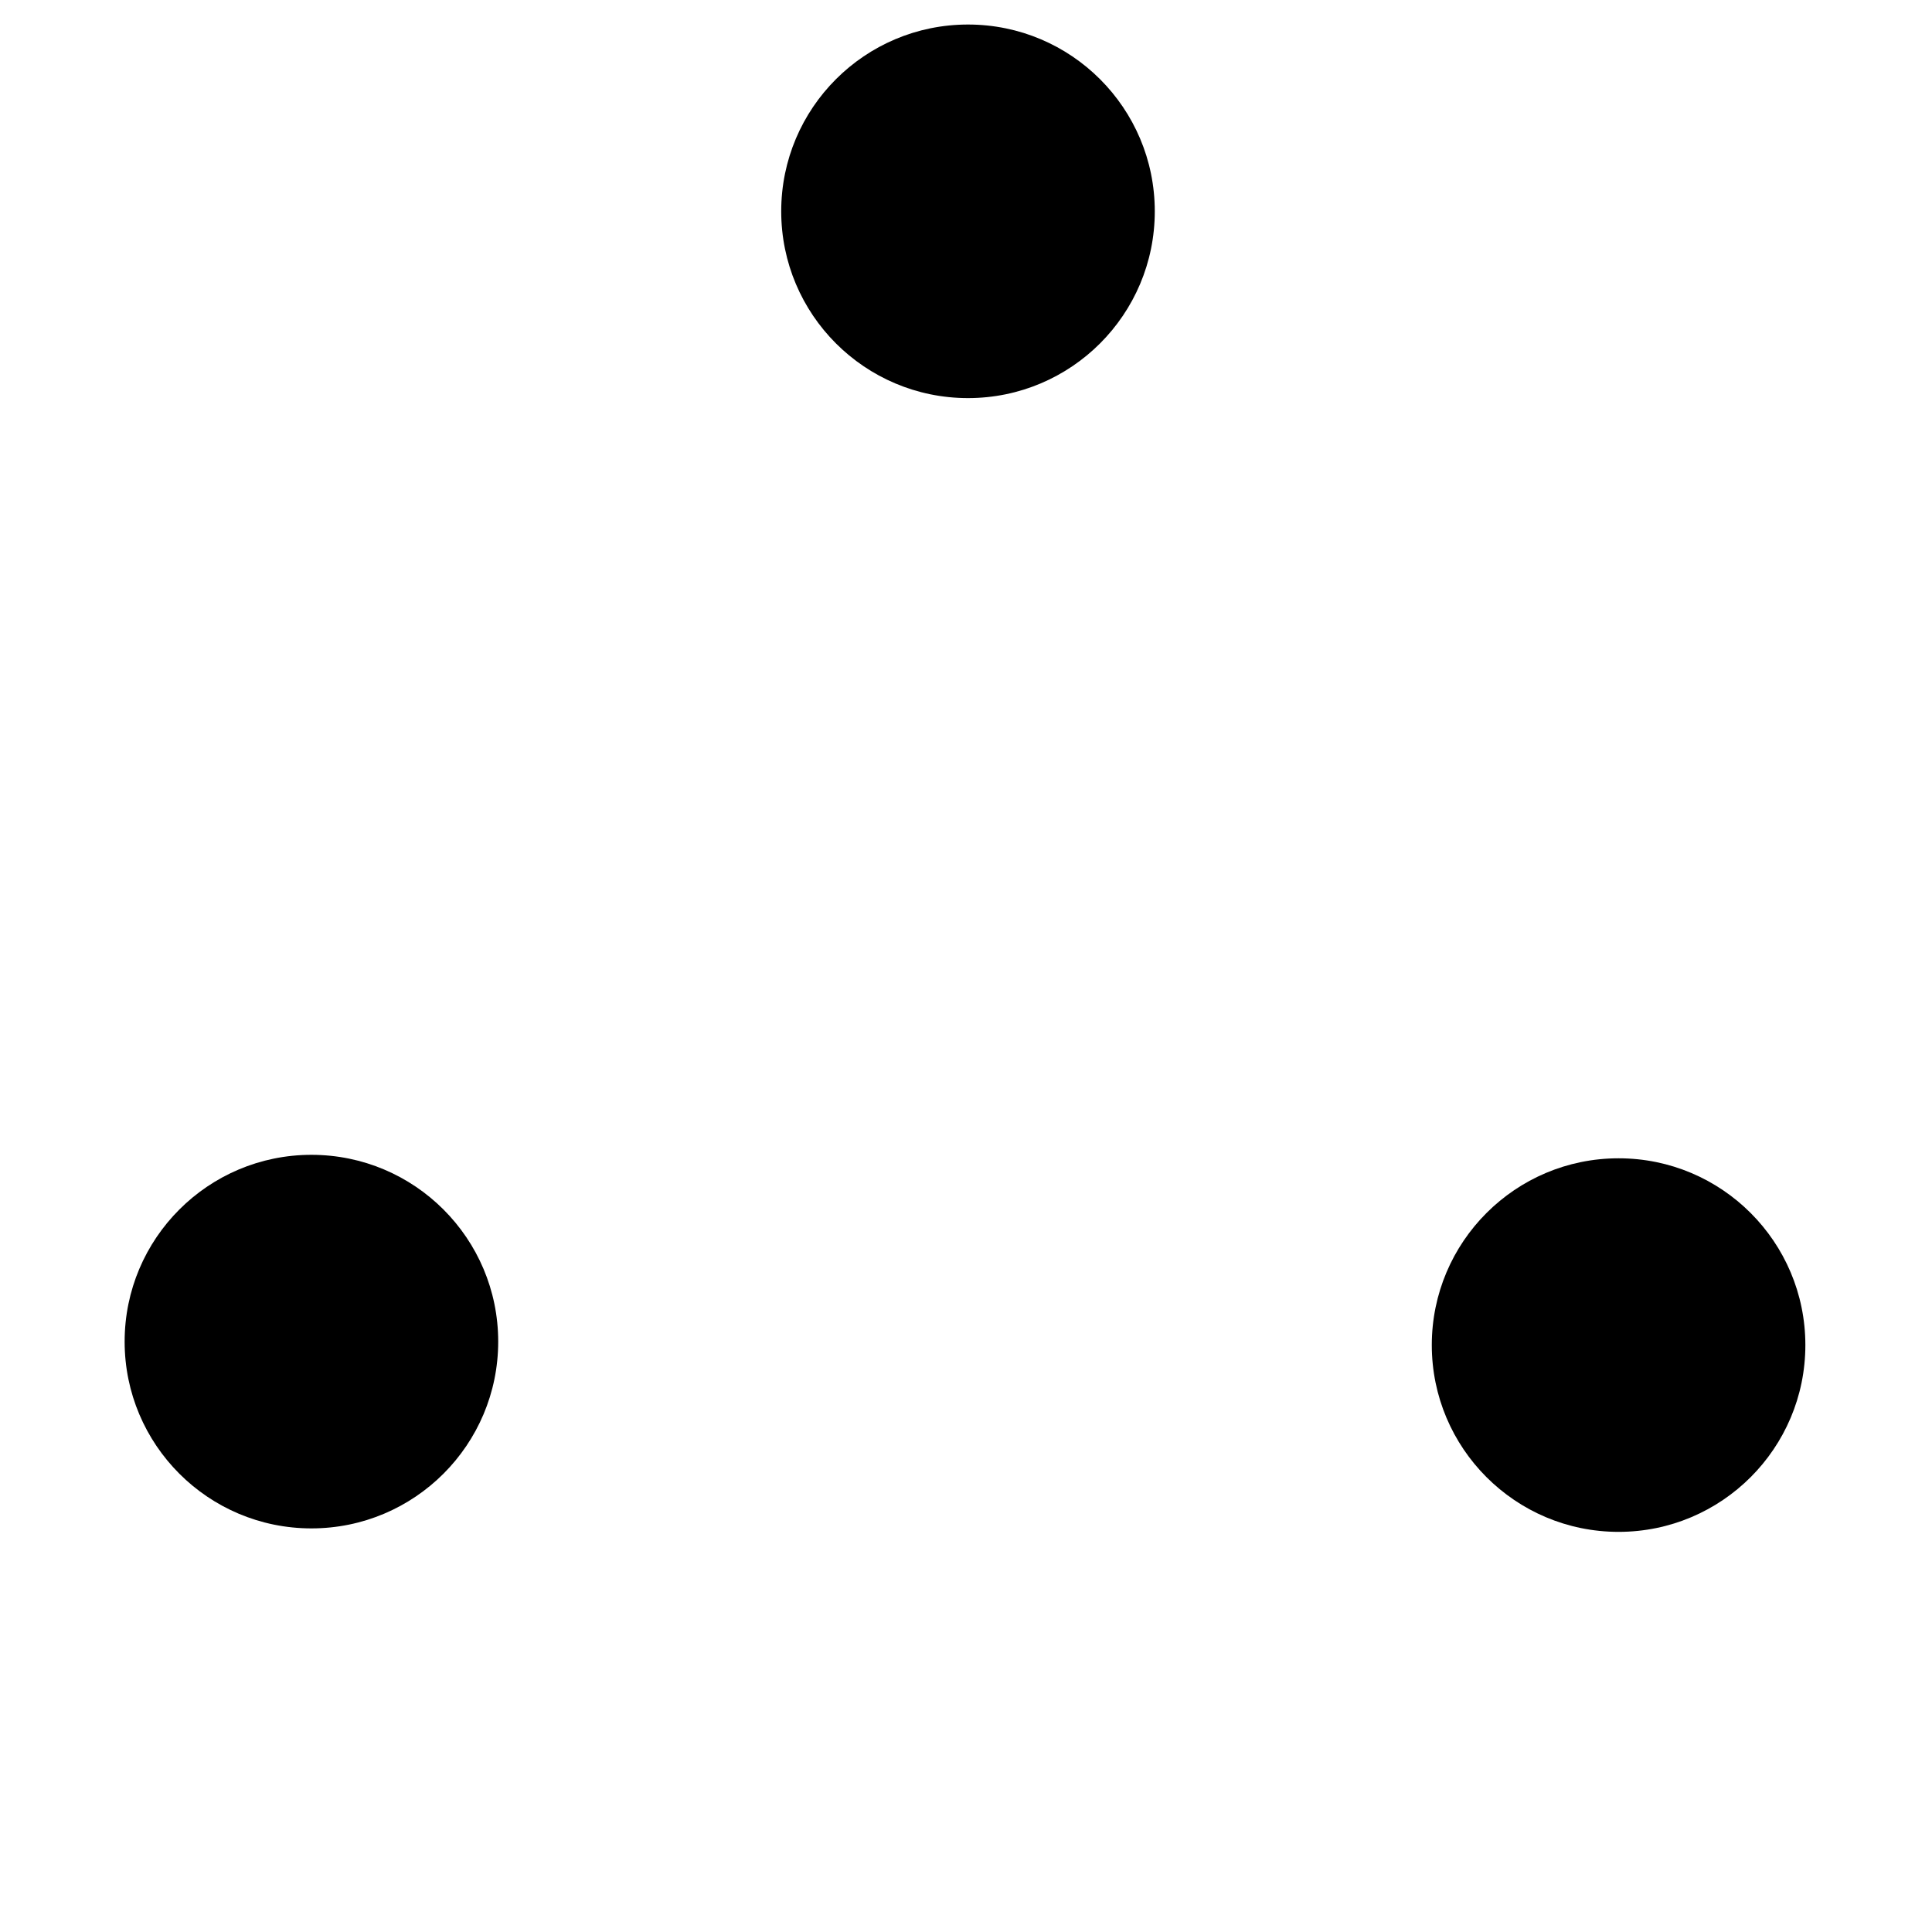
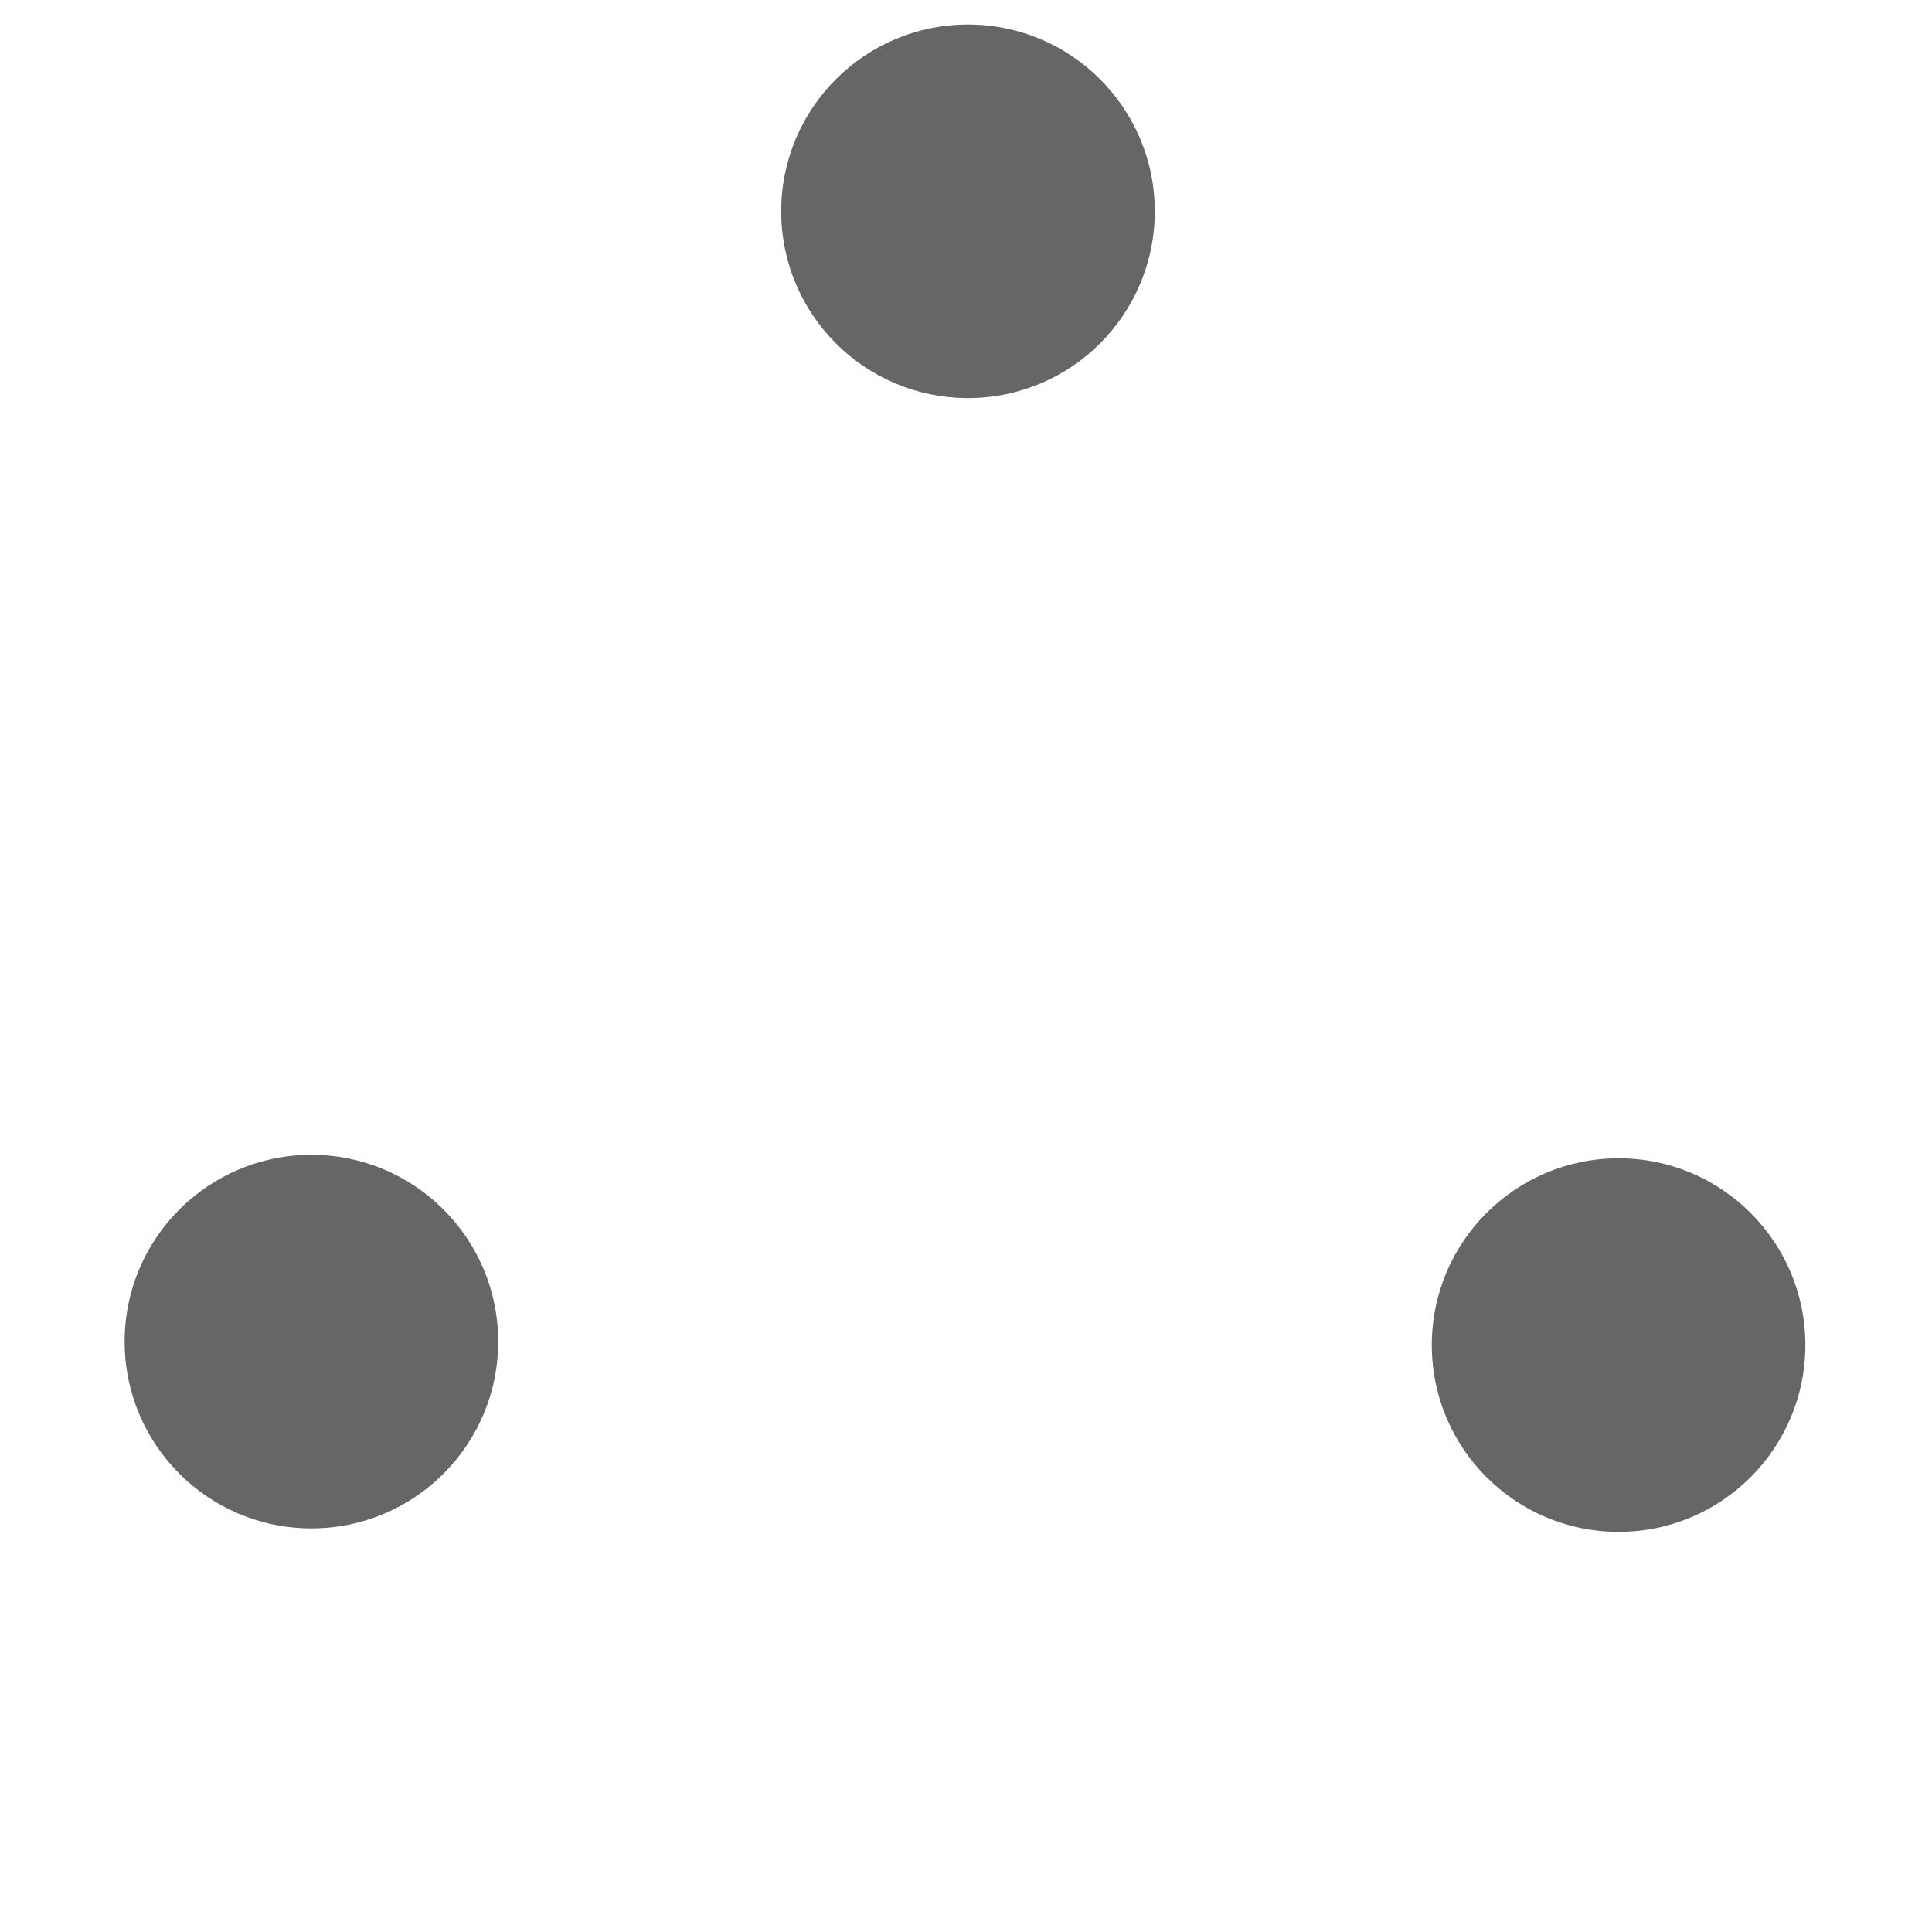
<svg xmlns="http://www.w3.org/2000/svg" viewBox="0 0 512 512" id="el_RWu0H2-fS">
-   <style>@-webkit-keyframes kf_el_faRLTW7jun_an_5Zkfew6nM{0%{-webkit-transform: translate(33.03px, 306.04px) translate(-33.03px, -306.04px) translate(0px, 0px);transform: translate(33.03px, 306.04px) translate(-33.03px, -306.04px) translate(0px, 0px);}50%{-webkit-transform: translate(33.03px, 306.04px) translate(-33.03px, -306.04px) translate(345px, -200px);transform: translate(33.03px, 306.04px) translate(-33.03px, -306.04px) translate(345px, -200px);}100%{-webkit-transform: translate(33.03px, 306.04px) translate(-33.03px, -306.04px) translate(0px, 0px);transform: translate(33.03px, 306.04px) translate(-33.03px, -306.04px) translate(0px, 0px);}}@keyframes kf_el_faRLTW7jun_an_5Zkfew6nM{0%{-webkit-transform: translate(33.03px, 306.04px) translate(-33.03px, -306.04px) translate(0px, 0px);transform: translate(33.03px, 306.04px) translate(-33.03px, -306.04px) translate(0px, 0px);}50%{-webkit-transform: translate(33.03px, 306.04px) translate(-33.03px, -306.04px) translate(345px, -200px);transform: translate(33.03px, 306.04px) translate(-33.03px, -306.04px) translate(345px, -200px);}100%{-webkit-transform: translate(33.03px, 306.04px) translate(-33.03px, -306.04px) translate(0px, 0px);transform: translate(33.03px, 306.04px) translate(-33.03px, -306.04px) translate(0px, 0px);}}@-webkit-keyframes kf_el_2j7iuoIX9U_an_WBU_bdU7s{0%{-webkit-transform: translate(379.44px, 306.96px) translate(-379.44px, -306.96px) translate(0px, 0px);transform: translate(379.44px, 306.96px) translate(-379.44px, -306.96px) translate(0px, 0px);}50%{-webkit-transform: translate(379.44px, 306.96px) translate(-379.44px, -306.96px) translate(-345px, -200px);transform: translate(379.44px, 306.96px) translate(-379.44px, -306.96px) translate(-345px, -200px);}100%{-webkit-transform: translate(379.44px, 306.96px) translate(-379.44px, -306.96px) translate(0px, 0px);transform: translate(379.44px, 306.96px) translate(-379.44px, -306.96px) translate(0px, 0px);}}@keyframes kf_el_2j7iuoIX9U_an_WBU_bdU7s{0%{-webkit-transform: translate(379.44px, 306.96px) translate(-379.44px, -306.96px) translate(0px, 0px);transform: translate(379.44px, 306.96px) translate(-379.44px, -306.96px) translate(0px, 0px);}50%{-webkit-transform: translate(379.44px, 306.96px) translate(-379.44px, -306.96px) translate(-345px, -200px);transform: translate(379.44px, 306.96px) translate(-379.44px, -306.96px) translate(-345px, -200px);}100%{-webkit-transform: translate(379.44px, 306.96px) translate(-379.44px, -306.96px) translate(0px, 0px);transform: translate(379.44px, 306.96px) translate(-379.44px, -306.96px) translate(0px, 0px);}}@-webkit-keyframes kf_el_swRckASs-Q_an_B_4QiUHFE{0%{-webkit-transform: translate(256.53px, 56px) translate(-256.53px, -56px) translate(0px, 0px);transform: translate(256.53px, 56px) translate(-256.53px, -56px) translate(0px, 0px);}50%{-webkit-transform: translate(256.53px, 56px) translate(-256.53px, -56px) translate(0px, 400px);transform: translate(256.53px, 56px) translate(-256.53px, -56px) translate(0px, 400px);}100%{-webkit-transform: translate(256.53px, 56px) translate(-256.53px, -56px) translate(0px, 0px);transform: translate(256.53px, 56px) translate(-256.53px, -56px) translate(0px, 0px);}}@keyframes kf_el_swRckASs-Q_an_B_4QiUHFE{0%{-webkit-transform: translate(256.53px, 56px) translate(-256.53px, -56px) translate(0px, 0px);transform: translate(256.53px, 56px) translate(-256.53px, -56px) translate(0px, 0px);}50%{-webkit-transform: translate(256.53px, 56px) translate(-256.53px, -56px) translate(0px, 400px);transform: translate(256.53px, 56px) translate(-256.53px, -56px) translate(0px, 400px);}100%{-webkit-transform: translate(256.53px, 56px) translate(-256.53px, -56px) translate(0px, 0px);transform: translate(256.53px, 56px) translate(-256.53px, -56px) translate(0px, 0px);}}#el_RWu0H2-fS *{-webkit-animation-duration: 2s;animation-duration: 2s;-webkit-animation-iteration-count: infinite;animation-iteration-count: infinite;-webkit-animation-timing-function: cubic-bezier(0, 0, 1, 1);animation-timing-function: cubic-bezier(0, 0, 1, 1);}#el_r88fQPinQg{fill: none;stroke: #000;stroke-miterlimit: 10;visibility: hidden;}#el_aNXc-8GXQ8{fill: none;stroke: #000;stroke-miterlimit: 10;visibility: hidden;}#el_ZpU--QFIoN{fill: none;stroke: #000;stroke-miterlimit: 10;visibility: hidden;}#el_swRckASs-Q_an_B_4QiUHFE{-webkit-animation-fill-mode: backwards;animation-fill-mode: backwards;-webkit-transform: translate(256.53px, 56px) translate(-256.53px, -56px) translate(0px, 0px);transform: translate(256.53px, 56px) translate(-256.53px, -56px) translate(0px, 0px);-webkit-animation-name: kf_el_swRckASs-Q_an_B_4QiUHFE;animation-name: kf_el_swRckASs-Q_an_B_4QiUHFE;-webkit-animation-timing-function: cubic-bezier(0.42, 0, 0.58, 1);animation-timing-function: cubic-bezier(0.42, 0, 0.58, 1);}#el_2j7iuoIX9U_an_WBU_bdU7s{-webkit-animation-fill-mode: backwards;animation-fill-mode: backwards;-webkit-transform: translate(379.44px, 306.96px) translate(-379.44px, -306.96px) translate(0px, 0px);transform: translate(379.44px, 306.96px) translate(-379.44px, -306.96px) translate(0px, 0px);-webkit-animation-name: kf_el_2j7iuoIX9U_an_WBU_bdU7s;animation-name: kf_el_2j7iuoIX9U_an_WBU_bdU7s;-webkit-animation-timing-function: cubic-bezier(0.42, 0, 0.58, 1);animation-timing-function: cubic-bezier(0.42, 0, 0.58, 1);}#el_faRLTW7jun_an_5Zkfew6nM{-webkit-animation-fill-mode: backwards;animation-fill-mode: backwards;-webkit-transform: translate(33.03px, 306.04px) translate(-33.03px, -306.04px) translate(0px, 0px);transform: translate(33.03px, 306.04px) translate(-33.03px, -306.04px) translate(0px, 0px);-webkit-animation-name: kf_el_faRLTW7jun_an_5Zkfew6nM;animation-name: kf_el_faRLTW7jun_an_5Zkfew6nM;-webkit-animation-timing-function: cubic-bezier(0.42, 0, 0.58, 1);animation-timing-function: cubic-bezier(0.42, 0, 0.58, 1);}#el_bLM9tiB7TC{visibility: hidden;}#el_ZsNcvyFO9N{visibility: hidden;}#el_DyqpWx5fWD{visibility: hidden;}</style>
+   <style>@-webkit-keyframes kf_el_swRckASs-Q_an_lWU_pFPgL{0%{-webkit-transform: translate(256.53px, 56px) scale(1, 1) translate(-256.53px, -56px);transform: translate(256.53px, 56px) scale(1, 1) translate(-256.53px, -56px);}25%{-webkit-transform: translate(256.53px, 56px) scale(1.5, 1.5) translate(-256.53px, -56px);transform: translate(256.53px, 56px) scale(1.5, 1.5) translate(-256.53px, -56px);}50%{-webkit-transform: translate(256.53px, 56px) scale(1, 1) translate(-256.53px, -56px);transform: translate(256.53px, 56px) scale(1, 1) translate(-256.53px, -56px);}75%{-webkit-transform: translate(256.53px, 56px) scale(1.5, 1.5) translate(-256.53px, -56px);transform: translate(256.53px, 56px) scale(1.5, 1.5) translate(-256.53px, -56px);}100%{-webkit-transform: translate(256.53px, 56px) scale(1, 1) translate(-256.53px, -56px);transform: translate(256.53px, 56px) scale(1, 1) translate(-256.53px, -56px);}}@keyframes kf_el_swRckASs-Q_an_lWU_pFPgL{0%{-webkit-transform: translate(256.53px, 56px) scale(1, 1) translate(-256.53px, -56px);transform: translate(256.53px, 56px) scale(1, 1) translate(-256.53px, -56px);}25%{-webkit-transform: translate(256.53px, 56px) scale(1.5, 1.5) translate(-256.53px, -56px);transform: translate(256.53px, 56px) scale(1.5, 1.5) translate(-256.53px, -56px);}50%{-webkit-transform: translate(256.53px, 56px) scale(1, 1) translate(-256.53px, -56px);transform: translate(256.53px, 56px) scale(1, 1) translate(-256.53px, -56px);}75%{-webkit-transform: translate(256.53px, 56px) scale(1.5, 1.5) translate(-256.53px, -56px);transform: translate(256.53px, 56px) scale(1.5, 1.5) translate(-256.53px, -56px);}100%{-webkit-transform: translate(256.53px, 56px) scale(1, 1) translate(-256.53px, -56px);transform: translate(256.53px, 56px) scale(1, 1) translate(-256.53px, -56px);}}@-webkit-keyframes kf_el_swRckASs-Q_an_B_4QiUHFE{0%{-webkit-transform: translate(256.53px, 56px) translate(-256.53px, -56px) translate(0px, 0px);transform: translate(256.53px, 56px) translate(-256.53px, -56px) translate(0px, 0px);}50%{-webkit-transform: translate(256.53px, 56px) translate(-256.53px, -56px) translate(0px, 400px);transform: translate(256.53px, 56px) translate(-256.53px, -56px) translate(0px, 400px);}100%{-webkit-transform: translate(256.53px, 56px) translate(-256.53px, -56px) translate(0px, 0px);transform: translate(256.53px, 56px) translate(-256.53px, -56px) translate(0px, 0px);}}@keyframes kf_el_swRckASs-Q_an_B_4QiUHFE{0%{-webkit-transform: translate(256.53px, 56px) translate(-256.53px, -56px) translate(0px, 0px);transform: translate(256.53px, 56px) translate(-256.53px, -56px) translate(0px, 0px);}50%{-webkit-transform: translate(256.53px, 56px) translate(-256.53px, -56px) translate(0px, 400px);transform: translate(256.53px, 56px) translate(-256.53px, -56px) translate(0px, 400px);}100%{-webkit-transform: translate(256.53px, 56px) translate(-256.53px, -56px) translate(0px, 0px);transform: translate(256.53px, 56px) translate(-256.53px, -56px) translate(0px, 0px);}}@-webkit-keyframes kf_el_faRLTW7jun_an_HjgtN8ekH{0%{-webkit-transform: translate(82.53px, 355.54px) scale(1, 1) translate(-82.53px, -355.54px);transform: translate(82.53px, 355.54px) scale(1, 1) translate(-82.53px, -355.54px);}25%{-webkit-transform: translate(82.53px, 355.54px) scale(1.5, 1.5) translate(-82.53px, -355.54px);transform: translate(82.53px, 355.54px) scale(1.5, 1.5) translate(-82.53px, -355.54px);}50%{-webkit-transform: translate(82.53px, 355.54px) scale(1, 1) translate(-82.53px, -355.54px);transform: translate(82.53px, 355.54px) scale(1, 1) translate(-82.53px, -355.54px);}75%{-webkit-transform: translate(82.53px, 355.54px) scale(1.5, 1.5) translate(-82.53px, -355.54px);transform: translate(82.53px, 355.54px) scale(1.5, 1.5) translate(-82.53px, -355.54px);}100%{-webkit-transform: translate(82.53px, 355.54px) scale(1, 1) translate(-82.53px, -355.54px);transform: translate(82.53px, 355.54px) scale(1, 1) translate(-82.53px, -355.54px);}}@keyframes kf_el_faRLTW7jun_an_HjgtN8ekH{0%{-webkit-transform: translate(82.53px, 355.54px) scale(1, 1) translate(-82.53px, -355.54px);transform: translate(82.53px, 355.54px) scale(1, 1) translate(-82.53px, -355.54px);}25%{-webkit-transform: translate(82.53px, 355.54px) scale(1.5, 1.5) translate(-82.53px, -355.54px);transform: translate(82.53px, 355.54px) scale(1.5, 1.5) translate(-82.53px, -355.54px);}50%{-webkit-transform: translate(82.53px, 355.54px) scale(1, 1) translate(-82.53px, -355.54px);transform: translate(82.53px, 355.54px) scale(1, 1) translate(-82.53px, -355.54px);}75%{-webkit-transform: translate(82.53px, 355.54px) scale(1.5, 1.5) translate(-82.53px, -355.54px);transform: translate(82.53px, 355.54px) scale(1.5, 1.5) translate(-82.53px, -355.54px);}100%{-webkit-transform: translate(82.53px, 355.54px) scale(1, 1) translate(-82.53px, -355.54px);transform: translate(82.53px, 355.54px) scale(1, 1) translate(-82.53px, -355.54px);}}@-webkit-keyframes kf_el_faRLTW7jun_an_5Zkfew6nM{0%{-webkit-transform: translate(82.53px, 355.54px) translate(-82.53px, -355.54px) translate(0px, 0px);transform: translate(82.53px, 355.54px) translate(-82.53px, -355.54px) translate(0px, 0px);}50%{-webkit-transform: translate(82.53px, 355.54px) translate(-82.53px, -355.54px) translate(346px, -201px);transform: translate(82.53px, 355.54px) translate(-82.53px, -355.54px) translate(346px, -201px);}100%{-webkit-transform: translate(82.53px, 355.54px) translate(-82.53px, -355.54px) translate(0px, 0px);transform: translate(82.53px, 355.54px) translate(-82.53px, -355.54px) translate(0px, 0px);}}@keyframes kf_el_faRLTW7jun_an_5Zkfew6nM{0%{-webkit-transform: translate(82.53px, 355.54px) translate(-82.53px, -355.54px) translate(0px, 0px);transform: translate(82.53px, 355.54px) translate(-82.53px, -355.54px) translate(0px, 0px);}50%{-webkit-transform: translate(82.53px, 355.54px) translate(-82.53px, -355.54px) translate(346px, -201px);transform: translate(82.53px, 355.54px) translate(-82.53px, -355.54px) translate(346px, -201px);}100%{-webkit-transform: translate(82.53px, 355.54px) translate(-82.53px, -355.54px) translate(0px, 0px);transform: translate(82.53px, 355.54px) translate(-82.53px, -355.54px) translate(0px, 0px);}}@-webkit-keyframes kf_el_2j7iuoIX9U_an_ypxtp5eXe{0%{-webkit-transform: translate(428.94px, 356.46px) scale(1, 1) translate(-428.94px, -356.46px);transform: translate(428.94px, 356.46px) scale(1, 1) translate(-428.94px, -356.46px);}25%{-webkit-transform: translate(428.94px, 356.46px) scale(1.5, 1.5) translate(-428.94px, -356.46px);transform: translate(428.94px, 356.46px) scale(1.5, 1.5) translate(-428.94px, -356.46px);}50%{-webkit-transform: translate(428.94px, 356.46px) scale(1, 1) translate(-428.94px, -356.46px);transform: translate(428.94px, 356.46px) scale(1, 1) translate(-428.94px, -356.46px);}75%{-webkit-transform: translate(428.94px, 356.46px) scale(1.5, 1.5) translate(-428.94px, -356.46px);transform: translate(428.94px, 356.46px) scale(1.5, 1.5) translate(-428.94px, -356.46px);}100%{-webkit-transform: translate(428.94px, 356.46px) scale(1, 1) translate(-428.94px, -356.46px);transform: translate(428.94px, 356.46px) scale(1, 1) translate(-428.94px, -356.46px);}}@keyframes kf_el_2j7iuoIX9U_an_ypxtp5eXe{0%{-webkit-transform: translate(428.94px, 356.46px) scale(1, 1) translate(-428.94px, -356.46px);transform: translate(428.94px, 356.46px) scale(1, 1) translate(-428.94px, -356.46px);}25%{-webkit-transform: translate(428.94px, 356.46px) scale(1.5, 1.5) translate(-428.94px, -356.46px);transform: translate(428.94px, 356.46px) scale(1.5, 1.5) translate(-428.94px, -356.46px);}50%{-webkit-transform: translate(428.94px, 356.46px) scale(1, 1) translate(-428.94px, -356.46px);transform: translate(428.94px, 356.46px) scale(1, 1) translate(-428.94px, -356.46px);}75%{-webkit-transform: translate(428.94px, 356.46px) scale(1.5, 1.5) translate(-428.94px, -356.46px);transform: translate(428.94px, 356.46px) scale(1.5, 1.5) translate(-428.94px, -356.46px);}100%{-webkit-transform: translate(428.94px, 356.46px) scale(1, 1) translate(-428.94px, -356.46px);transform: translate(428.94px, 356.46px) scale(1, 1) translate(-428.94px, -356.46px);}}@-webkit-keyframes kf_el_2j7iuoIX9U_an_WBU_bdU7s{0%{-webkit-transform: translate(428.94px, 356.46px) translate(-428.94px, -356.46px) translate(0px, 0px);transform: translate(428.94px, 356.46px) translate(-428.94px, -356.46px) translate(0px, 0px);}50%{-webkit-transform: translate(428.94px, 356.46px) translate(-428.94px, -356.46px) translate(-346px, -201px);transform: translate(428.94px, 356.46px) translate(-428.94px, -356.46px) translate(-346px, -201px);}100%{-webkit-transform: translate(428.94px, 356.46px) translate(-428.94px, -356.46px) translate(0px, 0px);transform: translate(428.94px, 356.46px) translate(-428.94px, -356.46px) translate(0px, 0px);}}@keyframes kf_el_2j7iuoIX9U_an_WBU_bdU7s{0%{-webkit-transform: translate(428.94px, 356.46px) translate(-428.94px, -356.46px) translate(0px, 0px);transform: translate(428.94px, 356.46px) translate(-428.94px, -356.46px) translate(0px, 0px);}50%{-webkit-transform: translate(428.94px, 356.46px) translate(-428.94px, -356.46px) translate(-346px, -201px);transform: translate(428.94px, 356.46px) translate(-428.94px, -356.46px) translate(-346px, -201px);}100%{-webkit-transform: translate(428.94px, 356.46px) translate(-428.94px, -356.46px) translate(0px, 0px);transform: translate(428.94px, 356.46px) translate(-428.94px, -356.46px) translate(0px, 0px);}}#el_RWu0H2-fS *{-webkit-animation-duration: 2s;animation-duration: 2s;-webkit-animation-iteration-count: infinite;animation-iteration-count: infinite;-webkit-animation-timing-function: cubic-bezier(0, 0, 1, 1);animation-timing-function: cubic-bezier(0, 0, 1, 1);}#el_r88fQPinQg{fill: none;stroke: #000;stroke-miterlimit: 10;visibility: hidden;}#el_aNXc-8GXQ8{fill: none;stroke: #000;stroke-miterlimit: 10;visibility: hidden;}#el_ZpU--QFIoN{fill: none;stroke: #000;stroke-miterlimit: 10;visibility: hidden;}#el_DyqpWx5fWD{visibility: hidden;}#el_ZsNcvyFO9N{visibility: hidden;}#el_bLM9tiB7TC{visibility: hidden;}#el_2j7iuoIX9U_an_WBU_bdU7s{-webkit-animation-fill-mode: backwards;animation-fill-mode: backwards;-webkit-transform: translate(428.94px, 356.46px) translate(-428.94px, -356.46px) translate(0px, 0px);transform: translate(428.94px, 356.46px) translate(-428.94px, -356.46px) translate(0px, 0px);-webkit-animation-name: kf_el_2j7iuoIX9U_an_WBU_bdU7s;animation-name: kf_el_2j7iuoIX9U_an_WBU_bdU7s;-webkit-animation-timing-function: cubic-bezier(0.42, 0, 0.58, 1);animation-timing-function: cubic-bezier(0.42, 0, 0.58, 1);}#el_2j7iuoIX9U_an_ypxtp5eXe{-webkit-animation-fill-mode: backwards;animation-fill-mode: backwards;-webkit-transform: translate(428.94px, 356.46px) scale(1, 1) translate(-428.94px, -356.46px);transform: translate(428.94px, 356.46px) scale(1, 1) translate(-428.94px, -356.46px);-webkit-animation-name: kf_el_2j7iuoIX9U_an_ypxtp5eXe;animation-name: kf_el_2j7iuoIX9U_an_ypxtp5eXe;-webkit-animation-timing-function: cubic-bezier(0.42, 0, 0.58, 1);animation-timing-function: cubic-bezier(0.42, 0, 0.58, 1);}#el_faRLTW7jun_an_5Zkfew6nM{-webkit-animation-fill-mode: backwards;animation-fill-mode: backwards;-webkit-transform: translate(82.53px, 355.54px) translate(-82.53px, -355.54px) translate(0px, 0px);transform: translate(82.53px, 355.54px) translate(-82.53px, -355.54px) translate(0px, 0px);-webkit-animation-name: kf_el_faRLTW7jun_an_5Zkfew6nM;animation-name: kf_el_faRLTW7jun_an_5Zkfew6nM;-webkit-animation-timing-function: cubic-bezier(0.42, 0, 0.58, 1);animation-timing-function: cubic-bezier(0.42, 0, 0.58, 1);}#el_faRLTW7jun_an_HjgtN8ekH{-webkit-animation-fill-mode: backwards;animation-fill-mode: backwards;-webkit-transform: translate(82.53px, 355.54px) scale(1, 1) translate(-82.53px, -355.54px);transform: translate(82.53px, 355.54px) scale(1, 1) translate(-82.53px, -355.54px);-webkit-animation-name: kf_el_faRLTW7jun_an_HjgtN8ekH;animation-name: kf_el_faRLTW7jun_an_HjgtN8ekH;-webkit-animation-timing-function: cubic-bezier(0.42, 0, 0.58, 1);animation-timing-function: cubic-bezier(0.42, 0, 0.58, 1);}#el_swRckASs-Q_an_B_4QiUHFE{-webkit-animation-fill-mode: backwards;animation-fill-mode: backwards;-webkit-transform: translate(256.53px, 56px) translate(-256.53px, -56px) translate(0px, 0px);transform: translate(256.53px, 56px) translate(-256.53px, -56px) translate(0px, 0px);-webkit-animation-name: kf_el_swRckASs-Q_an_B_4QiUHFE;animation-name: kf_el_swRckASs-Q_an_B_4QiUHFE;-webkit-animation-timing-function: cubic-bezier(0.42, 0, 0.58, 1);animation-timing-function: cubic-bezier(0.42, 0, 0.58, 1);}#el_swRckASs-Q_an_lWU_pFPgL{-webkit-animation-fill-mode: backwards;animation-fill-mode: backwards;-webkit-transform: translate(256.53px, 56px) scale(1, 1) translate(-256.53px, -56px);transform: translate(256.53px, 56px) scale(1, 1) translate(-256.53px, -56px);-webkit-animation-name: kf_el_swRckASs-Q_an_lWU_pFPgL;animation-name: kf_el_swRckASs-Q_an_lWU_pFPgL;-webkit-animation-timing-function: cubic-bezier(0.42, 0, 0.58, 1);animation-timing-function: cubic-bezier(0.42, 0, 0.58, 1);}</style>
  <g id="el_2j7iuoIX9U_an_WBU_bdU7s" data-animator-group="true" data-animator-type="0">
-     <circle cx="428.94" cy="356.46" r="49.5" id="el_2j7iuoIX9U" />
+     <g id="el_2j7iuoIX9U_an_ypxtp5eXe" data-animator-group="true" data-animator-type="2">
+       <circle cx="428.94" cy="356.46" r="49.5" style="fill:#666" id="el_2j7iuoIX9U" />
+     </g>
  </g>
  <g id="el_faRLTW7jun_an_5Zkfew6nM" data-animator-group="true" data-animator-type="0">
-     <circle cx="82.53" cy="355.54" r="49.5" id="el_faRLTW7jun" />
+     <g id="el_faRLTW7jun_an_HjgtN8ekH" data-animator-group="true" data-animator-type="2">
+       <circle cx="82.53" cy="355.54" r="49.5" style="fill:#666" id="el_faRLTW7jun" />
+     </g>
  </g>
  <g id="el_swRckASs-Q_an_B_4QiUHFE" data-animator-group="true" data-animator-type="0">
-     <circle cx="256.53" cy="56" r="49.5" id="el_swRckASs-Q" />
+     <g id="el_swRckASs-Q_an_lWU_pFPgL" data-animator-group="true" data-animator-type="2">
+       <circle cx="256.53" cy="56" r="49.5" style="fill:#666" id="el_swRckASs-Q" />
+     </g>
  </g>
</svg>
